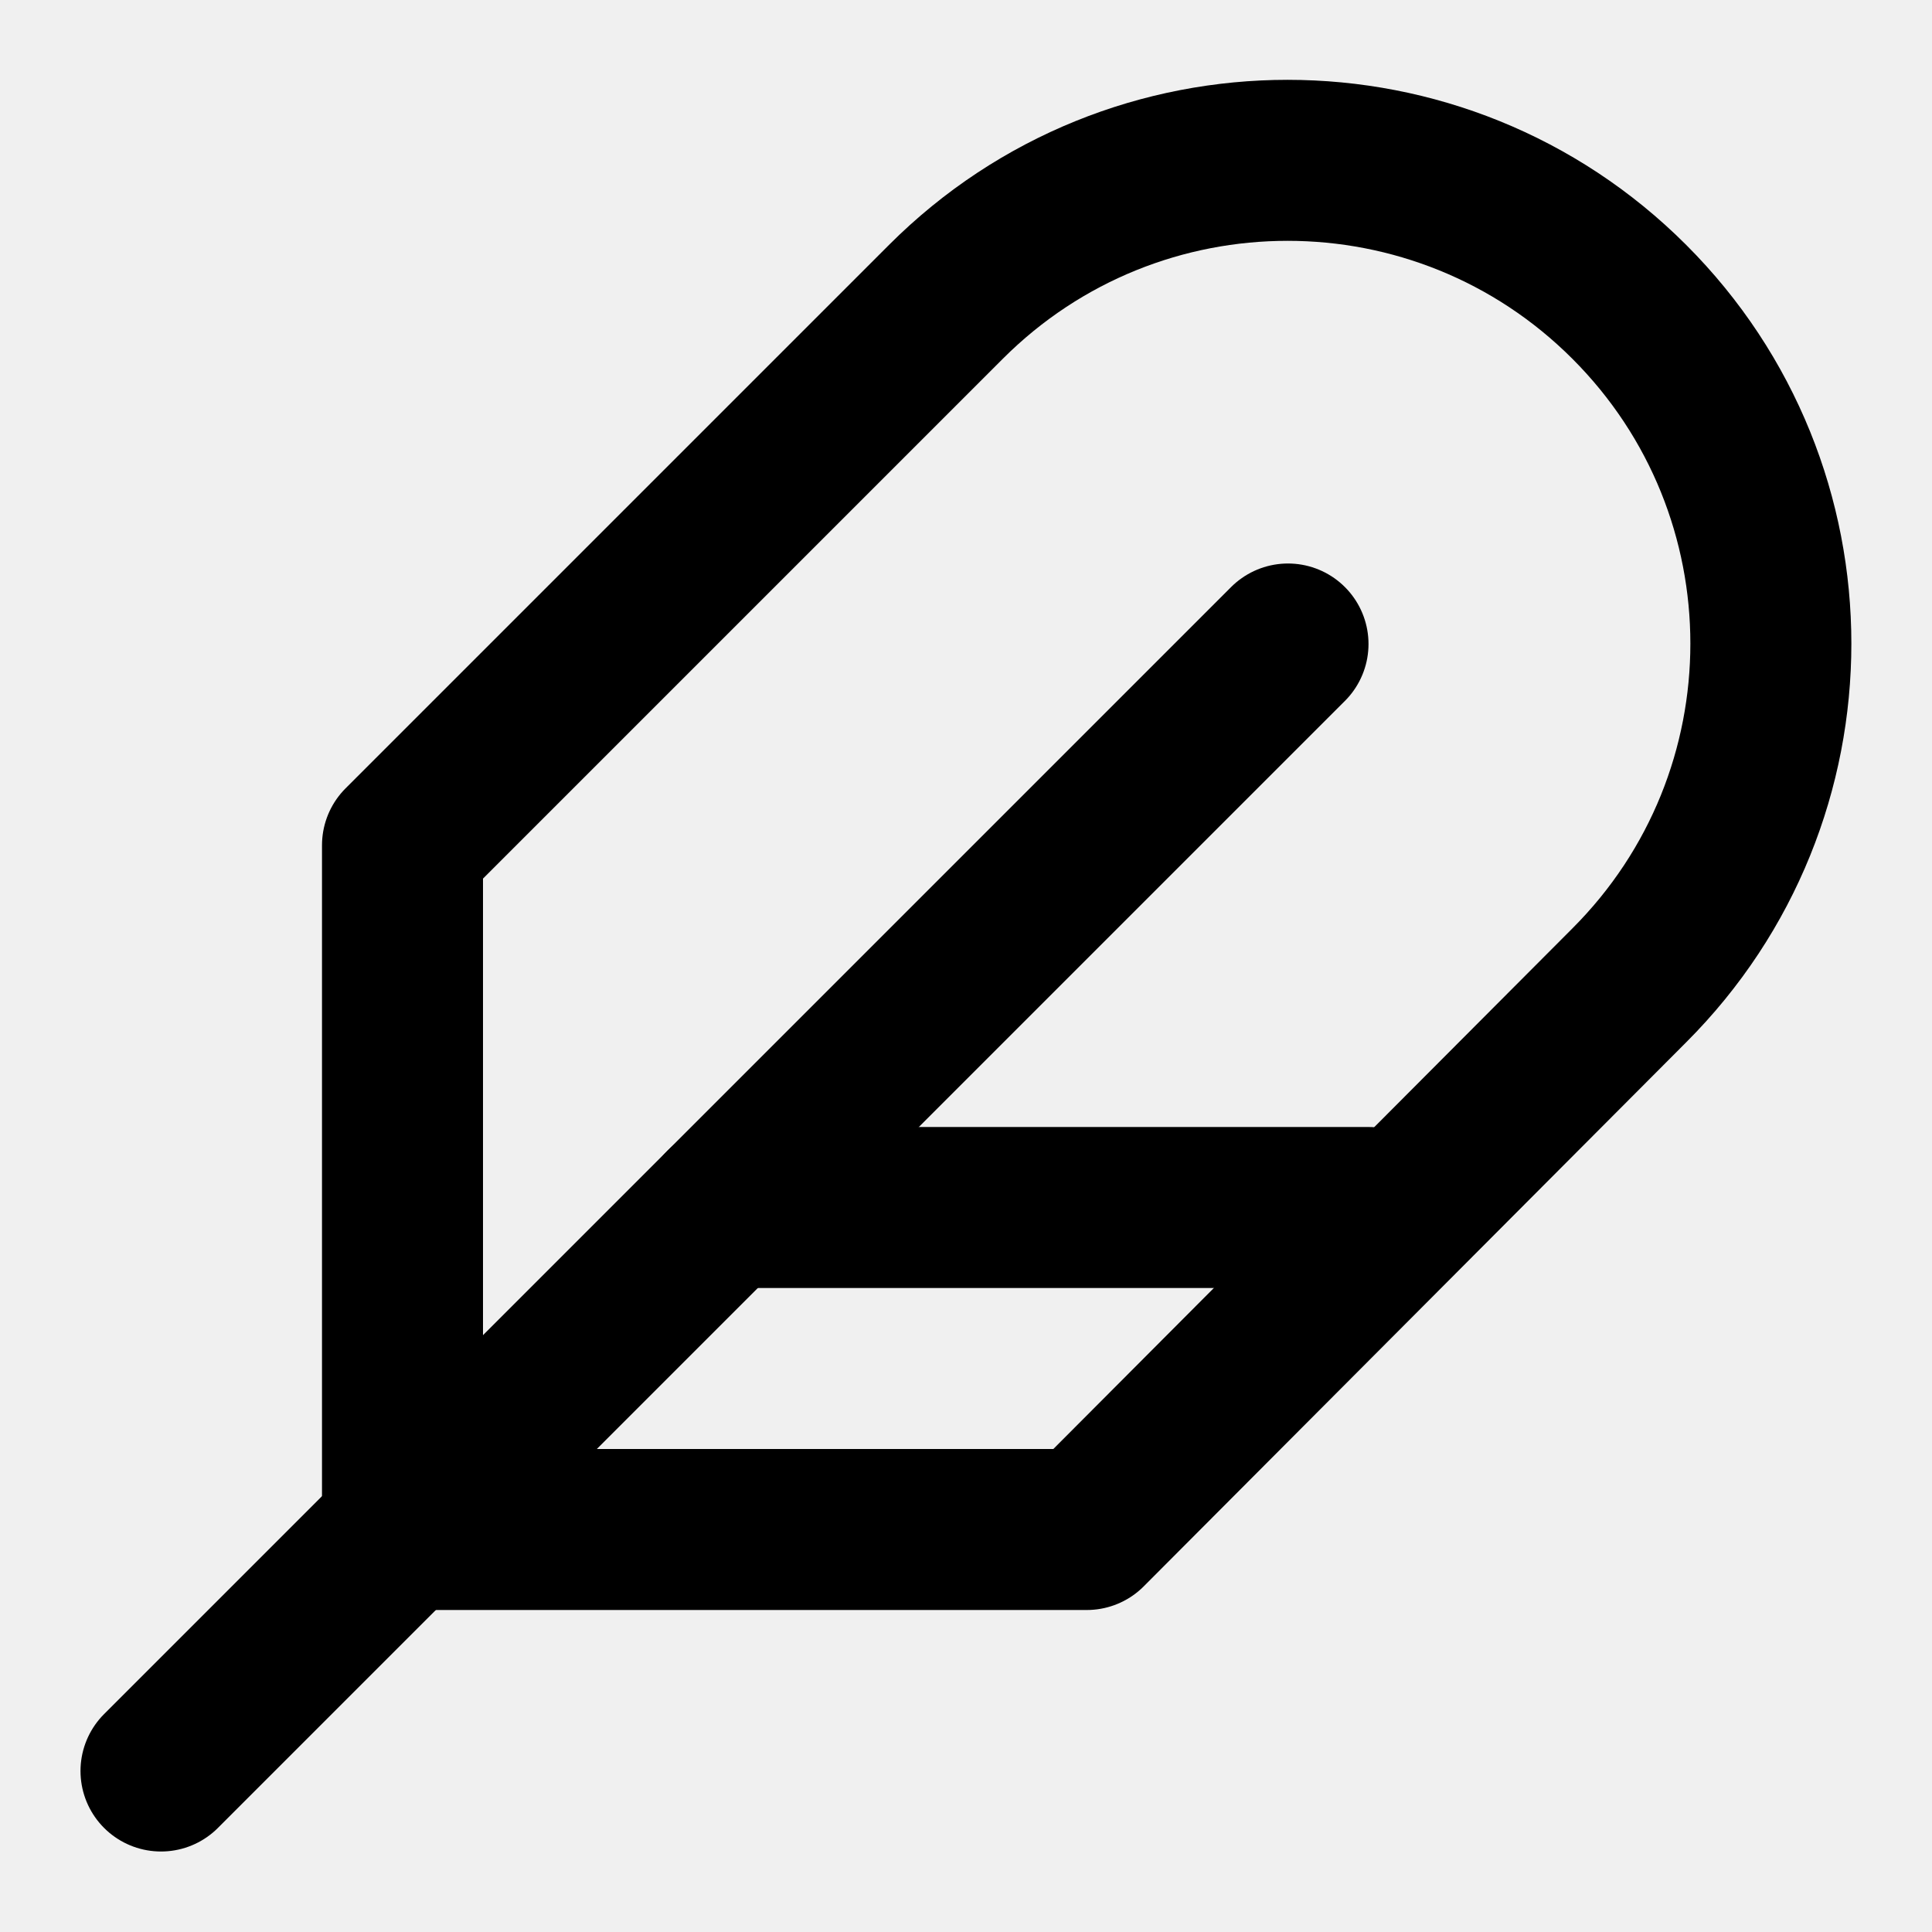
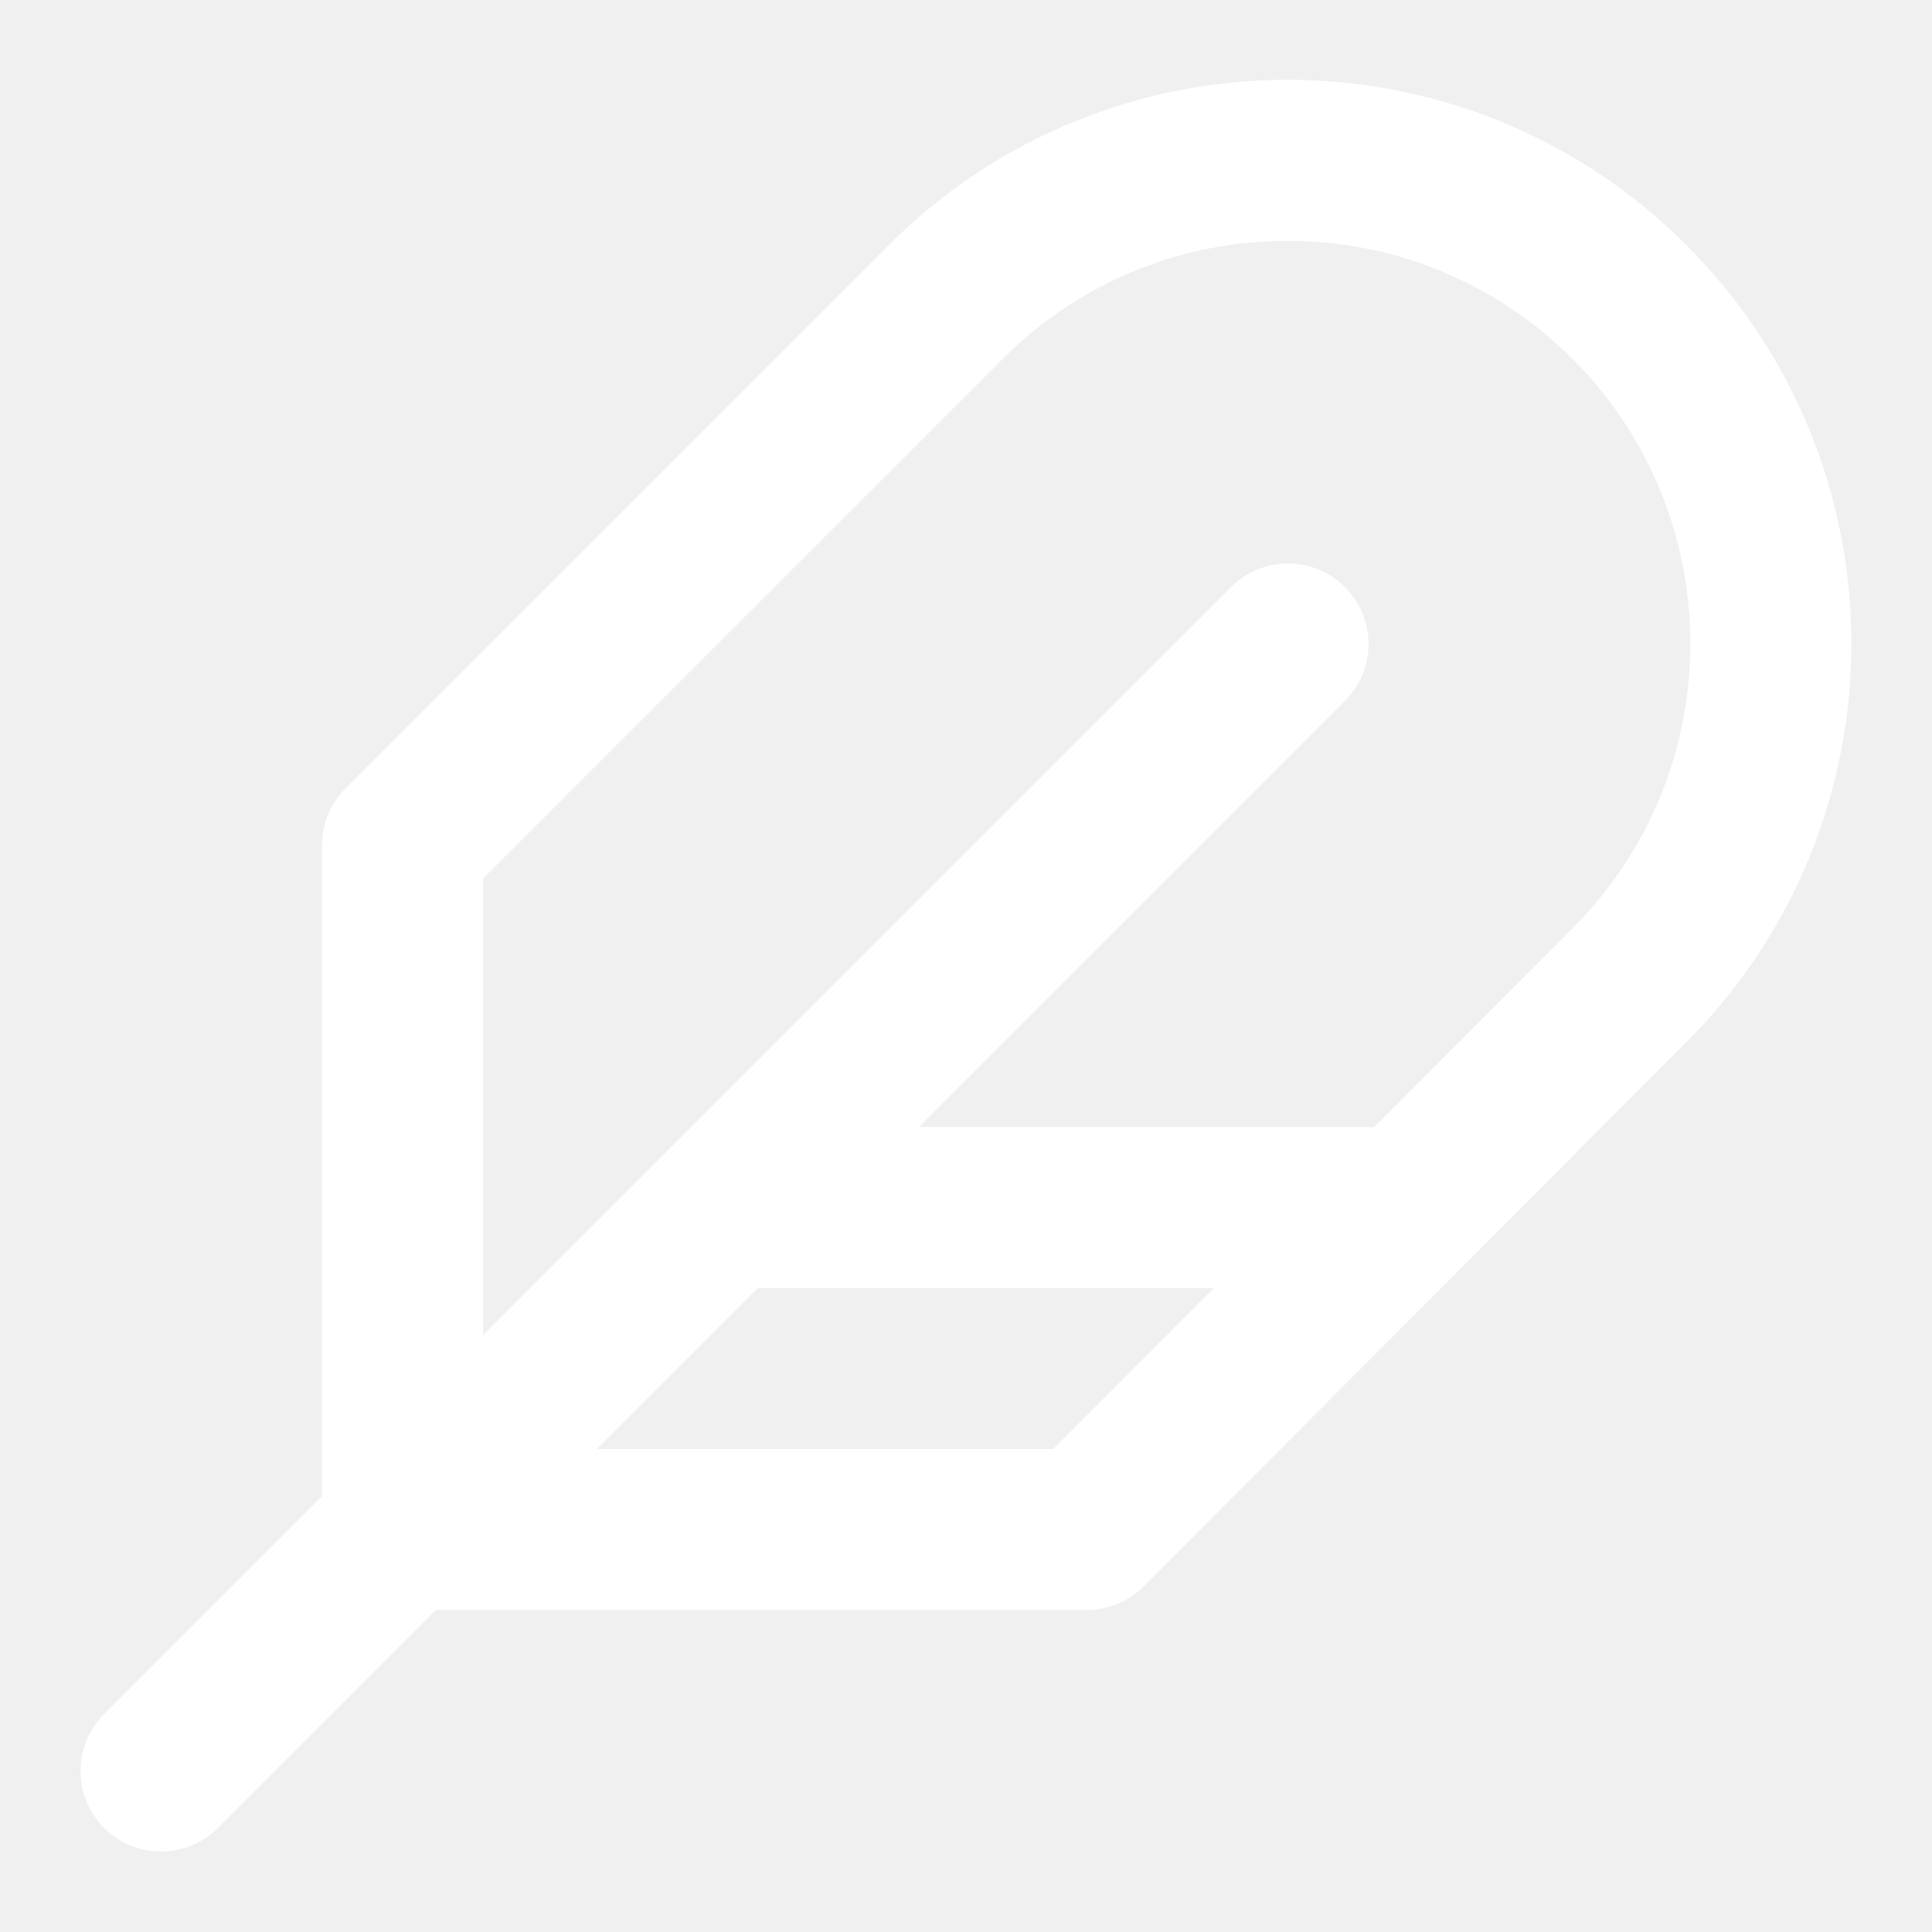
- <svg xmlns="http://www.w3.org/2000/svg" width="24" height="24" viewBox="0 0 24 24" fill="none" stroke="#000" stroke-width="2" stroke-linecap="round" stroke-linejoin="round">
+ <svg xmlns="http://www.w3.org/2000/svg" width="24" height="24" viewBox="0 0 24 24" fill="none" stroke="#fff" stroke-width="2" stroke-linecap="round" stroke-linejoin="round">
  <path d="M20.24 12.24a6 6 0 0 0-8.49-8.49L5 10.5V19h8.5z" />
  <line x1="16" y1="8" x2="2" y2="22" />
  <line x1="17" y1="15" x2="9" y2="15" />
</svg>
